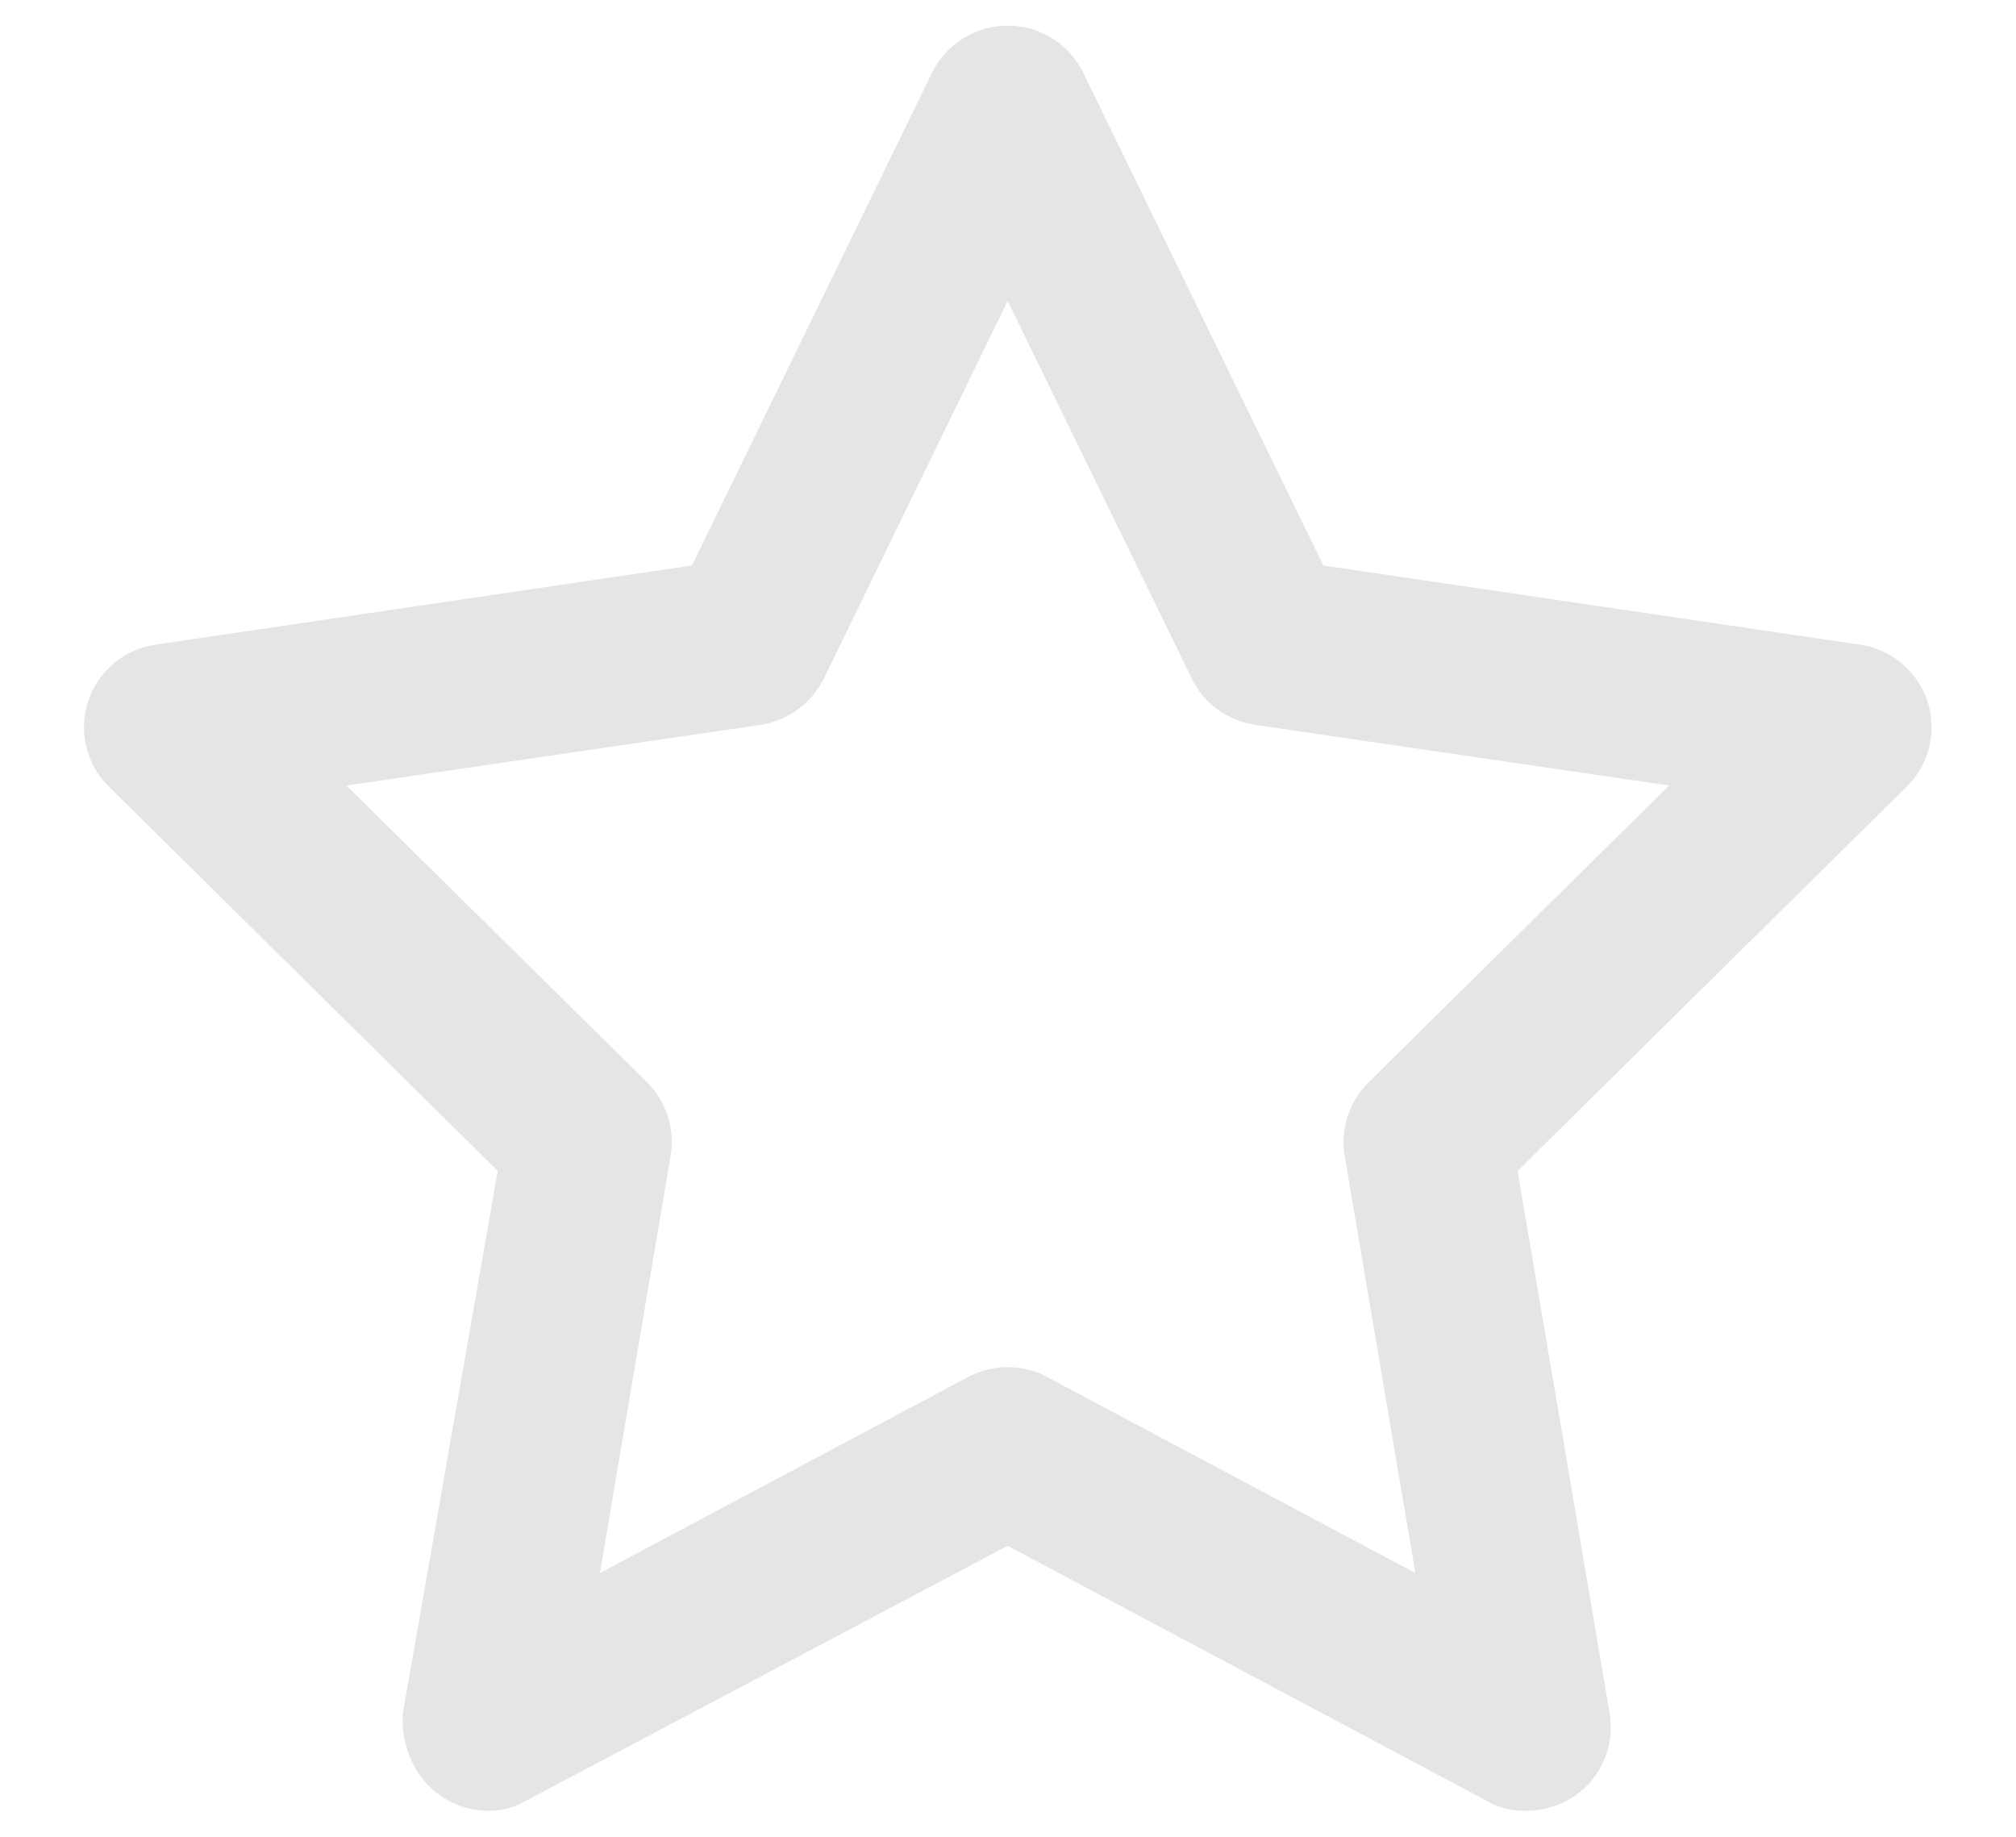
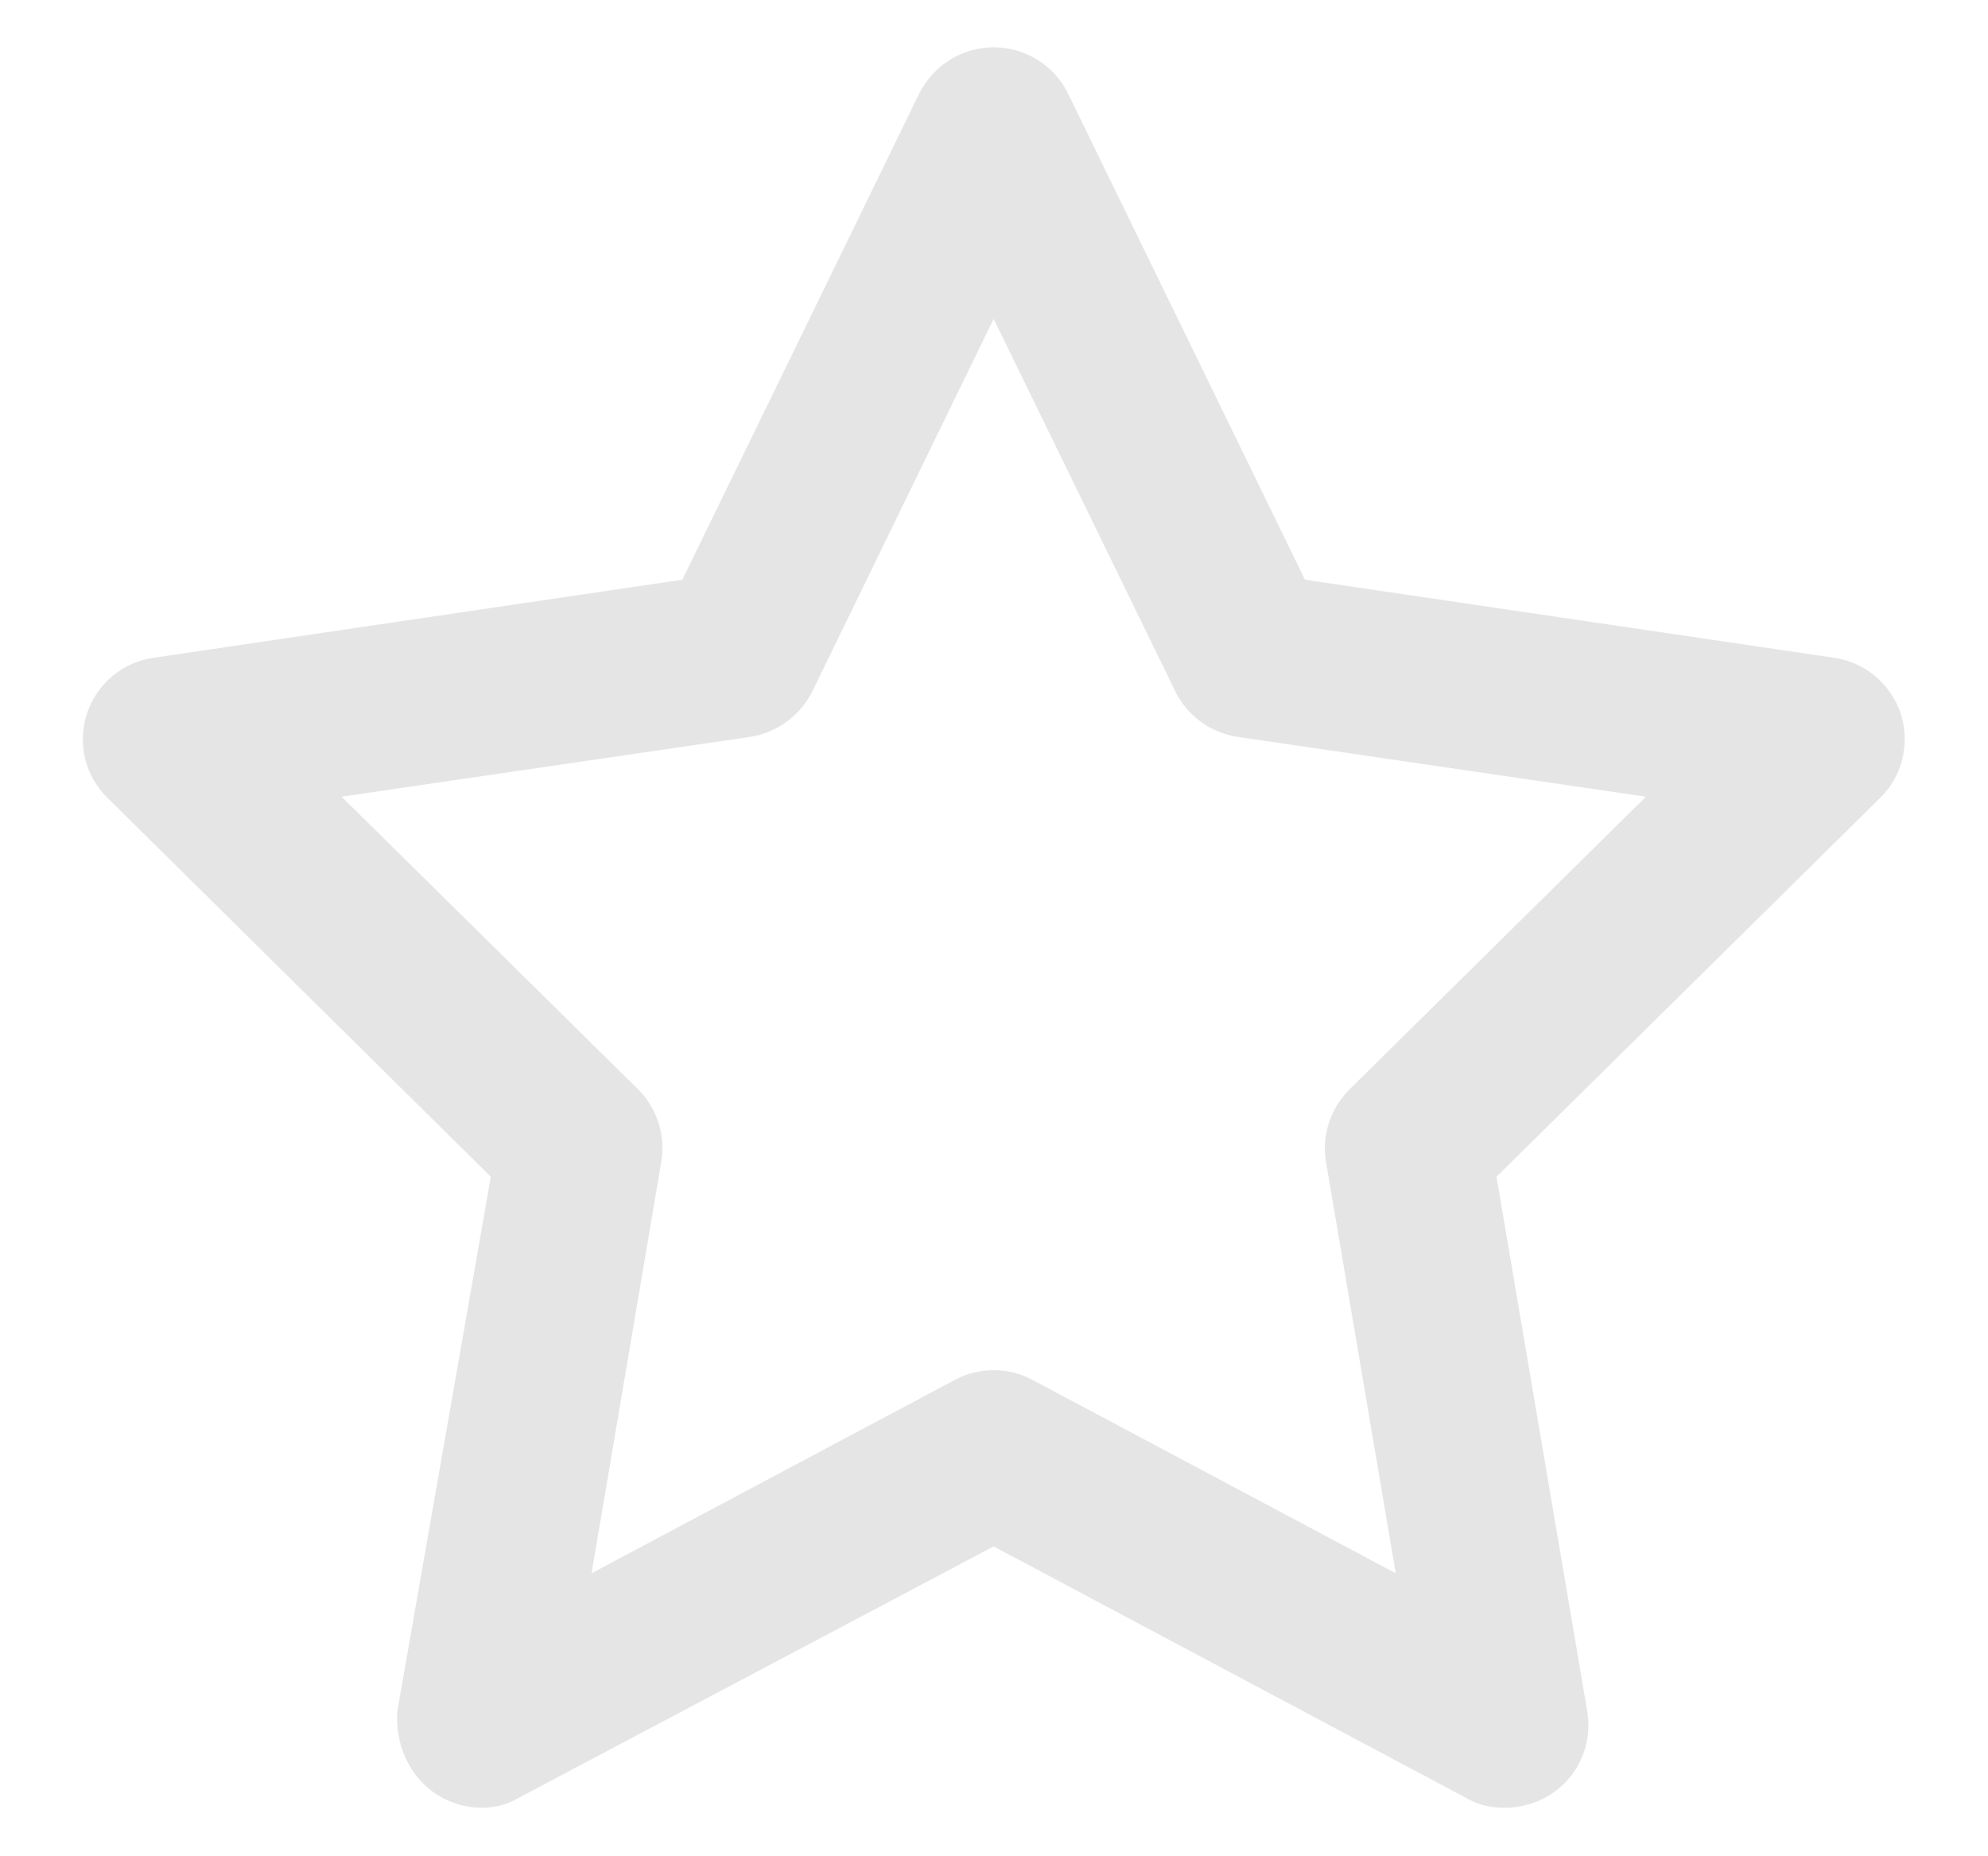
- <svg xmlns="http://www.w3.org/2000/svg" width="45" height="41" viewBox="0 0 35 31" fill="none">
+ <svg xmlns="http://www.w3.org/2000/svg" width="45" height="42" viewBox="0 0 35 31" fill="none">
  <path d="M17.494 0C18.053 0 18.563 0.318 18.806 0.819L22.975 9.373L32.29 10.747C32.837 10.826 33.286 11.207 33.463 11.728C33.633 12.255 33.493 12.83 33.104 13.211L26.347 19.884L27.945 29.299C28.036 29.844 27.812 30.401 27.356 30.721C26.906 31.042 26.256 31.085 25.819 30.824L17.494 26.392L9.121 30.824C8.683 31.085 8.088 31.042 7.632 30.721C7.182 30.401 6.957 29.844 6.994 29.299L8.641 19.884L1.89 13.211C1.498 12.83 1.359 12.255 1.531 11.728C1.703 11.207 2.157 10.826 2.703 10.747L12.013 9.373L16.181 0.819C16.43 0.318 16.935 0 17.494 0ZM17.494 4.78L14.304 11.334C14.091 11.764 13.678 12.067 13.204 12.14L6.014 13.193L11.235 18.346C11.569 18.679 11.721 19.157 11.642 19.623L10.415 26.865L16.807 23.462C17.239 23.232 17.755 23.232 18.18 23.462L24.573 26.865L23.345 19.623C23.266 19.157 23.424 18.679 23.759 18.346L28.978 13.193L21.79 12.14C21.31 12.067 20.897 11.764 20.69 11.334L17.494 4.78Z" fill="#E5E5E5" />
</svg>
